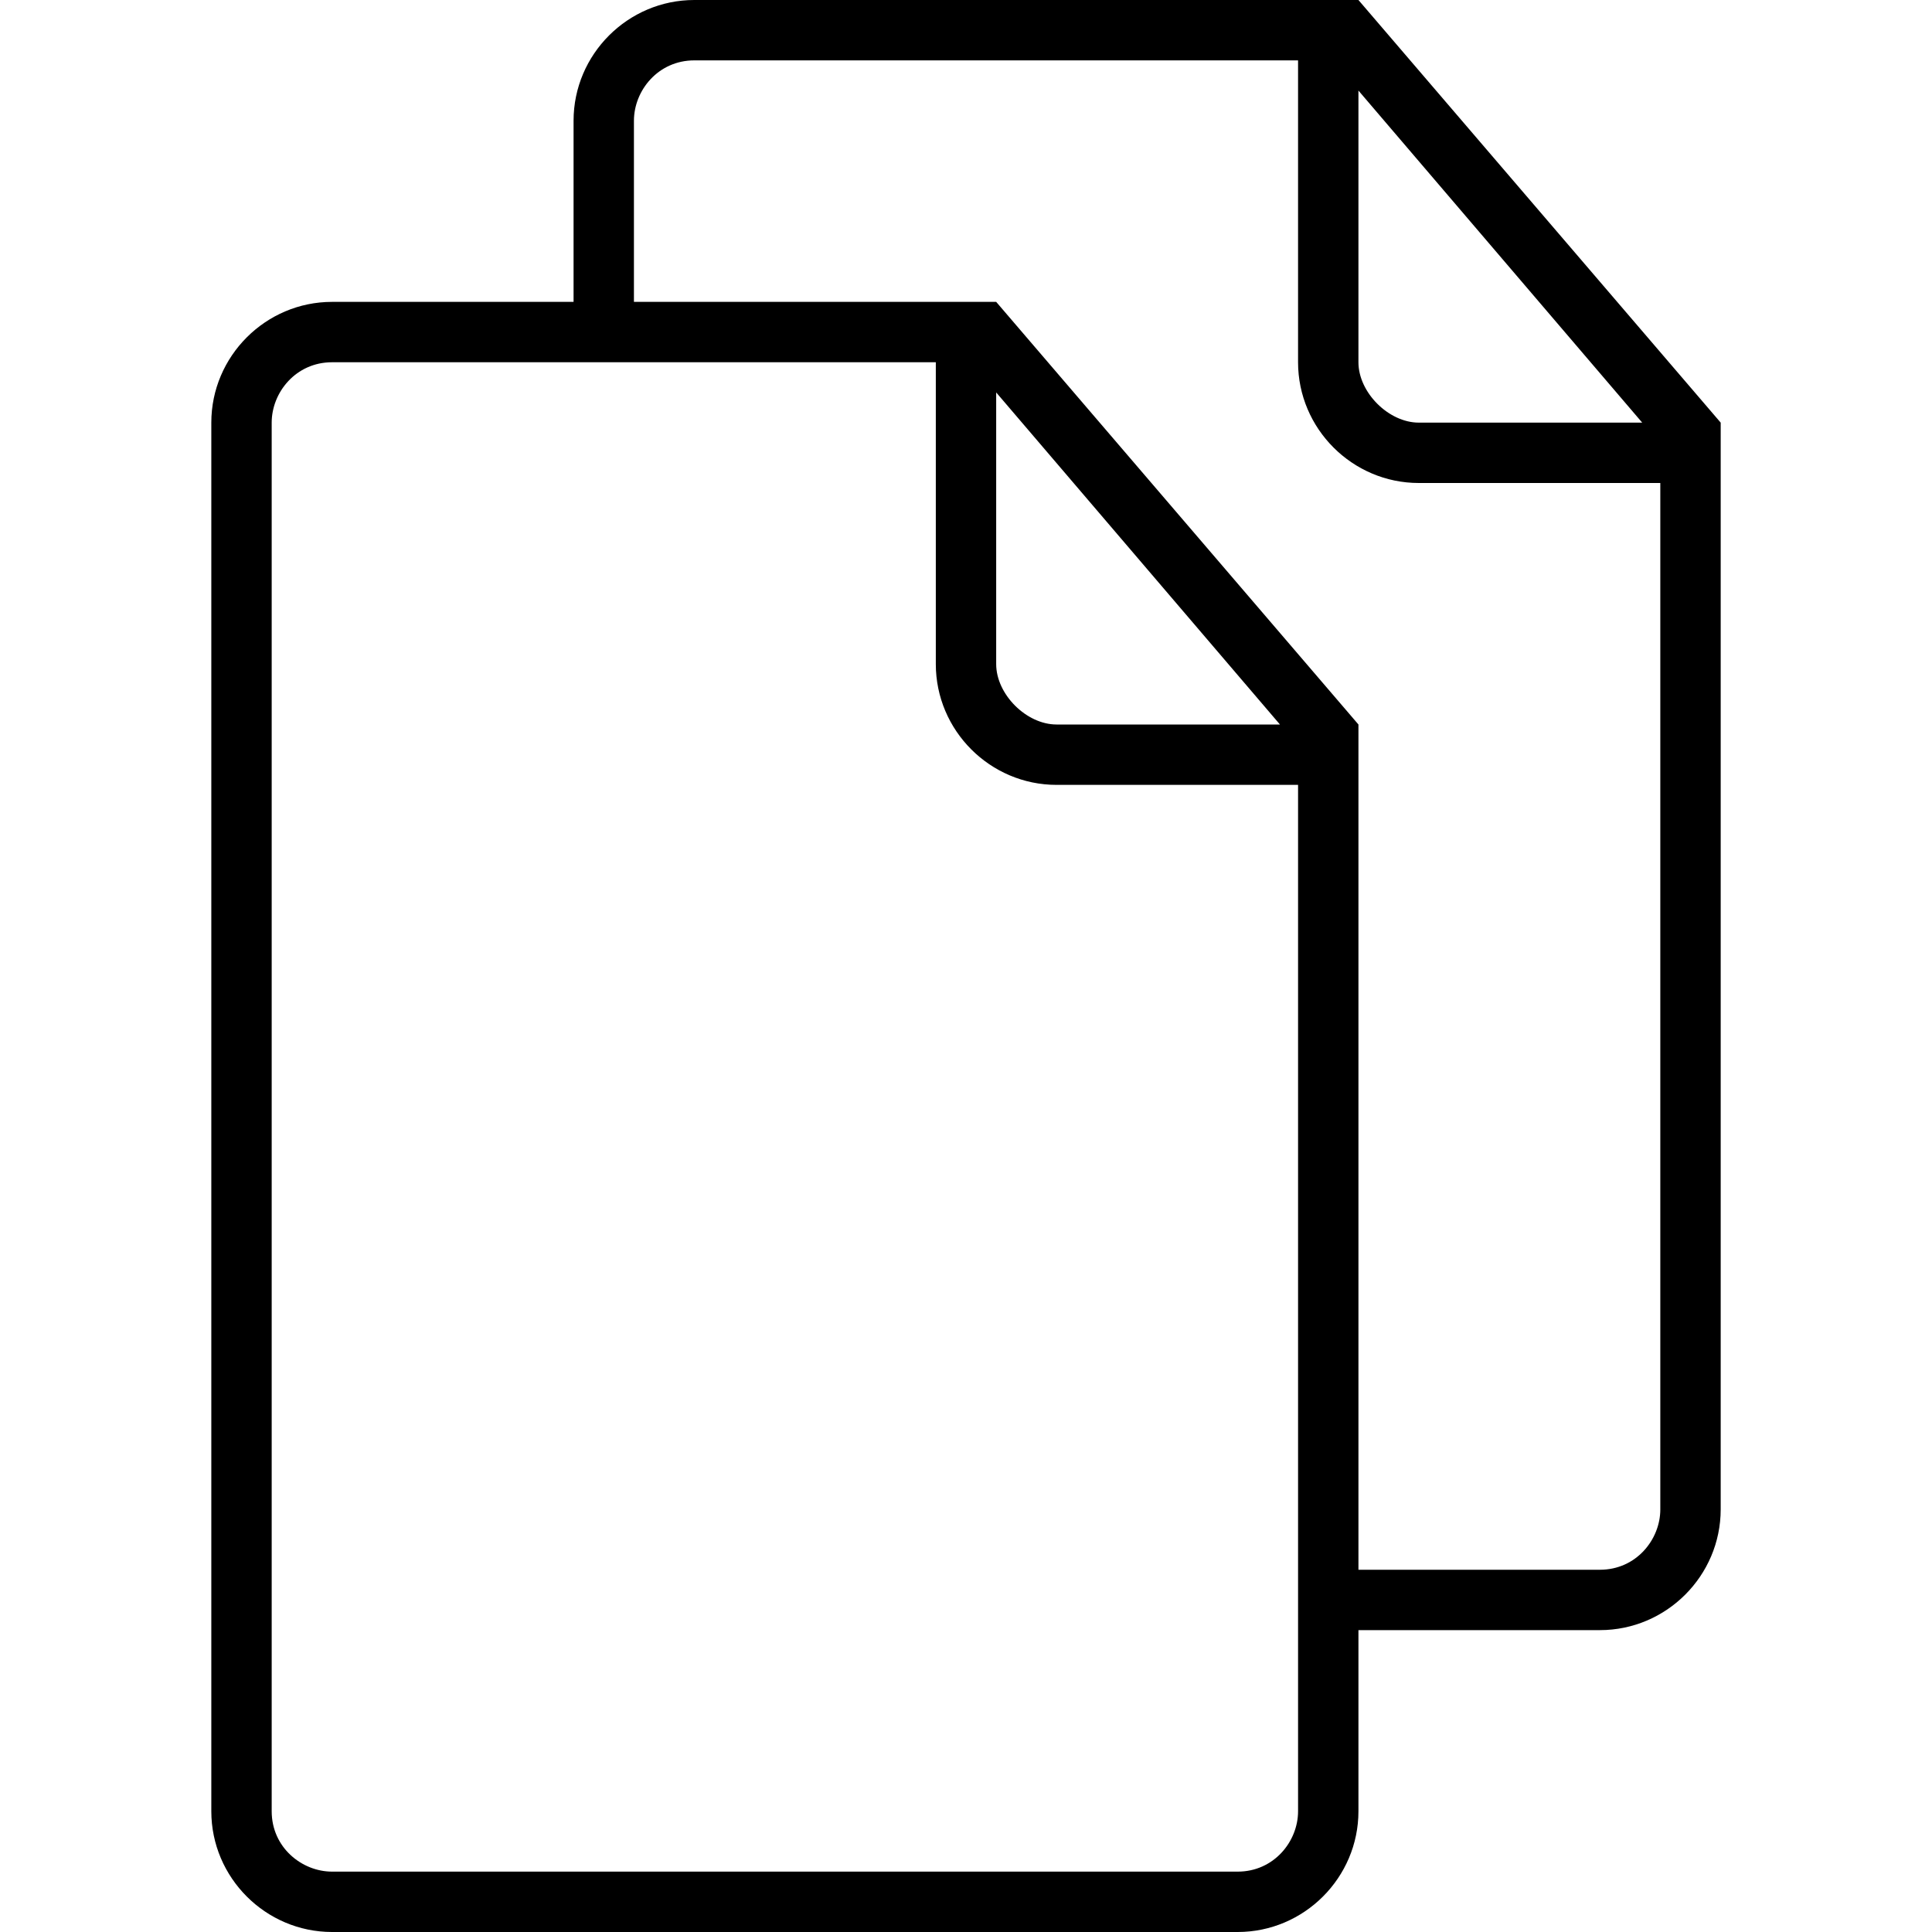
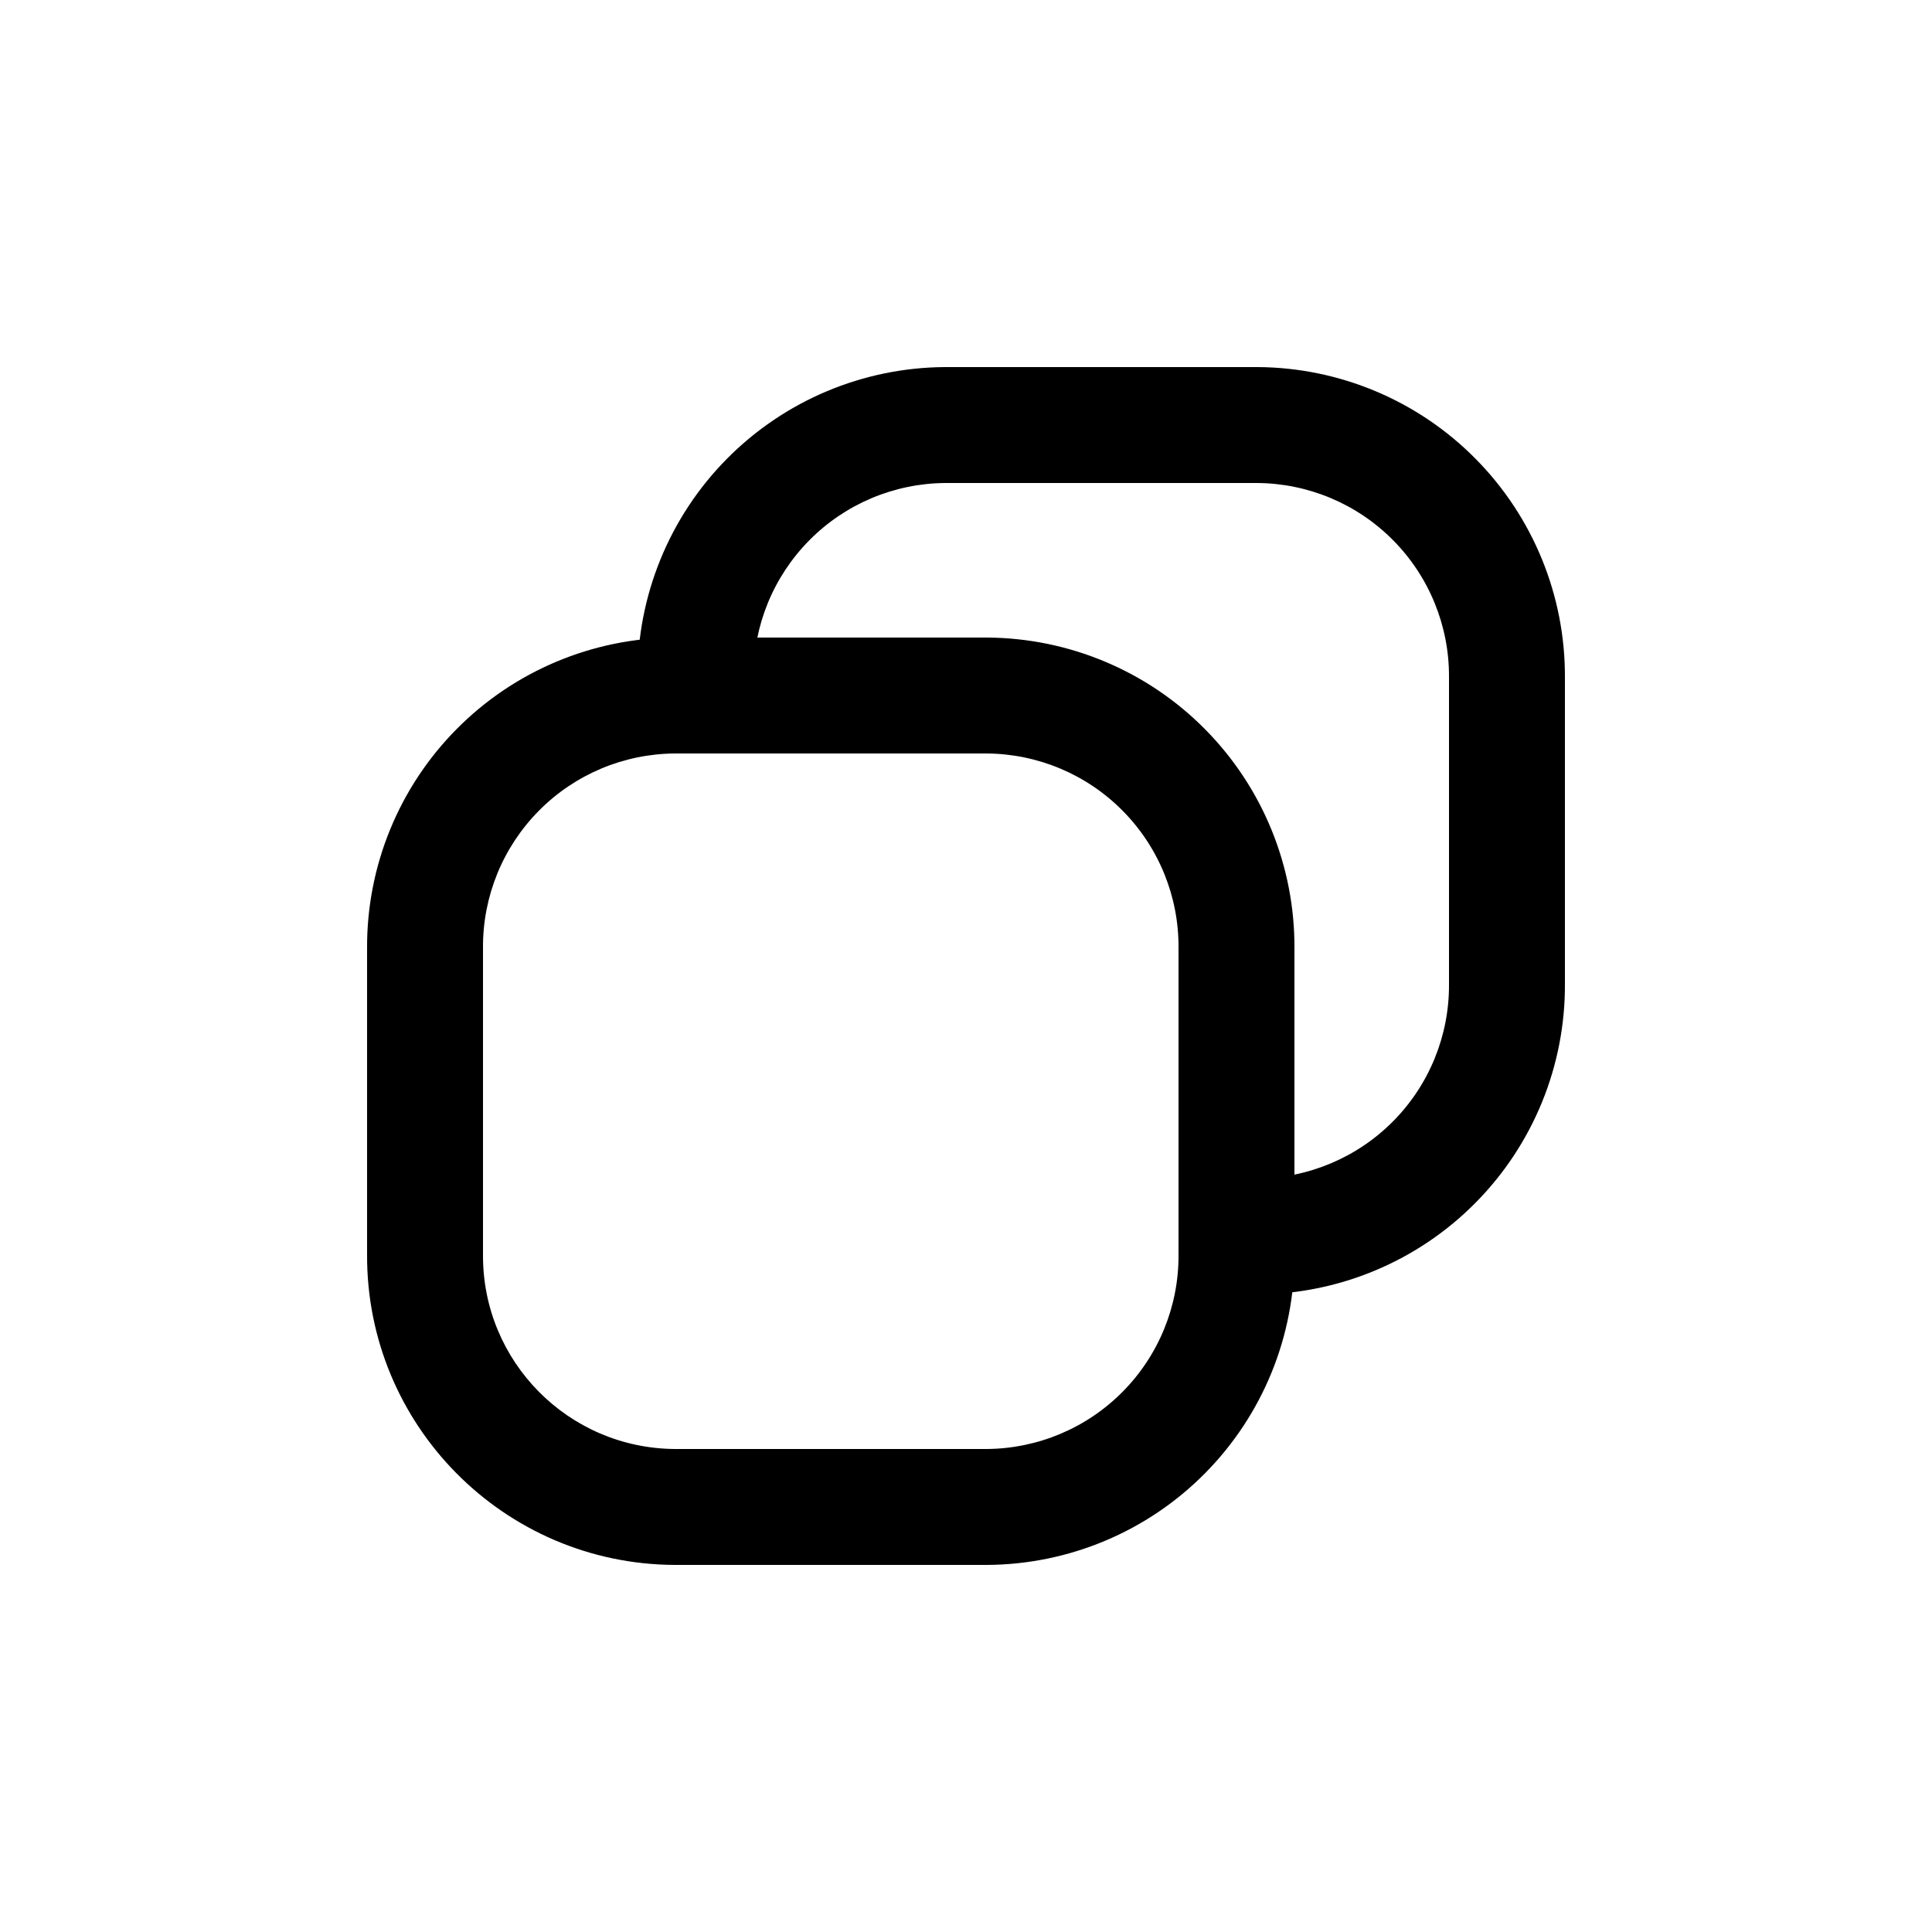
- <svg xmlns="http://www.w3.org/2000/svg" version="1.1" id="Capa_1" x="0px" y="0px" width="612px" height="612px" viewBox="0 0 612 612" style="enable-background:new 0 0 612 612;" xml:space="preserve">
-   <g>
-     <path d="M430.312,0h-9.562H219.938c-21.038,0-38.25,17.212-38.25,38.25v57.375h-76.5c-21.038,0-38.25,17.212-38.25,38.25V573.75   c0,21.037,17.212,38.25,38.25,38.25h286.875c21.037,0,38.25-17.213,38.25-38.25v-57.375h76.5c21.037,0,38.25-17.213,38.25-38.25   V143.438v-9.562L430.312,0z M430.312,28.688L520.2,133.875h-70.763c-9.562,0-19.125-9.562-19.125-19.125V28.688z M411.188,573.75   c0,9.562-7.65,19.125-19.125,19.125H105.188c-9.562,0-19.125-7.65-19.125-19.125V133.875c0-9.562,7.65-19.125,19.125-19.125h191.25   v95.625c0,21.038,17.213,38.25,38.25,38.25h76.5V573.75z M315.562,210.375v-86.062L405.45,229.5h-70.763   C325.125,229.5,315.562,219.938,315.562,210.375z M525.938,478.125c0,9.562-7.65,19.125-19.125,19.125h-76.5V239.062V229.5   L315.562,95.625H306H200.812V38.25c0-9.562,7.65-19.125,19.125-19.125h191.25v95.625c0,21.038,17.213,38.25,38.25,38.25h76.5   V478.125z" />
-   </g>
-   <g>
- </g>
-   <g>
- </g>
-   <g>
- </g>
-   <g>
- </g>
-   <g>
- </g>
-   <g>
- </g>
-   <g>
- </g>
-   <g>
- </g>
-   <g>
- </g>
-   <g>
- </g>
-   <g>
- </g>
-   <g>
- </g>
-   <g>
- </g>
-   <g>
- </g>
-   <g>
- </g>
+ <svg xmlns="http://www.w3.org/2000/svg" width="800px" height="800px" viewBox="0 -0.5 25 25" fill="none">
+   <path d="M8.25 8.5C8.25 8.914 8.586 9.25 9 9.25C9.414 9.25 9.75 8.914 9.75 8.5H8.25ZM9 8.267H9.75L9.75 8.263L9 8.267ZM9.939 5.964L10.472 6.492L9.939 5.964ZM12.231 5V4.25L12.227 4.25L12.231 5ZM16.269 5L16.273 4.25H16.269V5ZM18.561 5.964L18.028 6.492V6.492L18.561 5.964ZM19.5 8.267L18.75 8.263V8.267H19.5ZM19.5 12.233H18.75L18.75 12.237L19.5 12.233ZM18.561 14.536L18.028 14.008L18.561 14.536ZM16.269 15.5V16.25L16.273 16.25L16.269 15.5ZM16 14.75C15.586 14.75 15.25 15.086 15.25 15.5C15.25 15.914 15.586 16.25 16 16.25V14.75ZM9 9.25C9.414 9.25 9.75 8.914 9.75 8.5C9.75 8.086 9.414 7.75 9 7.75V9.25ZM8.731 8.5V7.75L8.727 7.75L8.731 8.5ZM6.439 9.464L6.972 9.992L6.439 9.464ZM5.5 11.767H6.25L6.25 11.763L5.5 11.767ZM5.5 15.734L6.25 15.738V15.734H5.5ZM8.731 19L8.727 19.75H8.731V19ZM12.769 19V19.75L12.773 19.75L12.769 19ZM15.061 18.036L14.528 17.508L15.061 18.036ZM16 15.733H15.25L15.25 15.737L16 15.733ZM16.75 15.5C16.75 15.086 16.414 14.75 16 14.75C15.586 14.75 15.25 15.086 15.25 15.5H16.75ZM9 7.75C8.586 7.75 8.25 8.086 8.25 8.5C8.25 8.914 8.586 9.25 9 9.25V7.75ZM12.769 8.5L12.773 7.75H12.769V8.5ZM15.061 9.464L15.594 8.937V8.937L15.061 9.464ZM16 11.767L15.25 11.763V11.767H16ZM15.25 15.5C15.25 15.914 15.586 16.25 16 16.25C16.414 16.25 16.75 15.914 16.75 15.5H15.25ZM9.75 8.5V8.267H8.25V8.5H9.75ZM9.75 8.263C9.746 7.6 10.006 6.963 10.472 6.492L9.406 5.437C8.66 6.191 8.244 7.211 8.25 8.271L9.75 8.263ZM10.472 6.492C10.938 6.02 11.572 5.754 12.235 5.75L12.227 4.25C11.166 4.256 10.152 4.683 9.406 5.437L10.472 6.492ZM12.231 5.75H16.269V4.25H12.231V5.75ZM16.265 5.75C16.928 5.754 17.562 6.02 18.028 6.492L19.094 5.437C18.349 4.683 17.334 4.256 16.273 4.25L16.265 5.75ZM18.028 6.492C18.494 6.963 18.754 7.6 18.75 8.263L20.25 8.271C20.256 7.211 19.84 6.191 19.094 5.437L18.028 6.492ZM18.75 8.267V12.233H20.25V8.267H18.75ZM18.75 12.237C18.754 12.9 18.494 13.537 18.028 14.008L19.094 15.063C19.84 14.309 20.256 13.289 20.25 12.229L18.75 12.237ZM18.028 14.008C17.562 14.479 16.928 14.746 16.265 14.75L16.273 16.25C17.334 16.244 18.349 15.817 19.094 15.063L18.028 14.008ZM16.269 14.75H16V16.25H16.269V14.75ZM9 7.75H8.731V9.25H9V7.75ZM8.727 7.75C7.666 7.756 6.651 8.183 5.906 8.937L6.972 9.992C7.438 9.52 8.072 9.254 8.735 9.25L8.727 7.75ZM5.906 8.937C5.16 9.691 4.744 10.711 4.75 11.771L6.25 11.763C6.246 11.1 6.506 10.463 6.972 9.992L5.906 8.937ZM4.75 11.767V15.734H6.25V11.767H4.75ZM4.75 15.73C4.738 17.938 6.519 19.738 8.727 19.75L8.735 18.25C7.355 18.242 6.243 17.118 6.25 15.738L4.75 15.73ZM8.731 19.75H12.769V18.25H8.731V19.75ZM12.773 19.75C13.834 19.744 14.849 19.317 15.594 18.563L14.528 17.508C14.062 17.98 13.428 18.246 12.765 18.25L12.773 19.75ZM15.594 18.563C16.34 17.809 16.756 16.789 16.75 15.729L15.25 15.737C15.254 16.4 14.994 17.037 14.528 17.508L15.594 18.563ZM16.75 15.733V15.5H15.25V15.733H16.75ZM9 9.25H12.769V7.75H9V9.25ZM12.765 9.25C13.428 9.254 14.062 9.52 14.528 9.992L15.594 8.937C14.849 8.183 13.834 7.756 12.773 7.75L12.765 9.25ZM14.528 9.992C14.994 10.463 15.254 11.1 15.25 11.763L16.75 11.771C16.756 10.711 16.34 9.691 15.594 8.937L14.528 9.992ZM15.25 11.767V15.5H16.75V11.767H15.25Z" fill="#000000" />
</svg>
